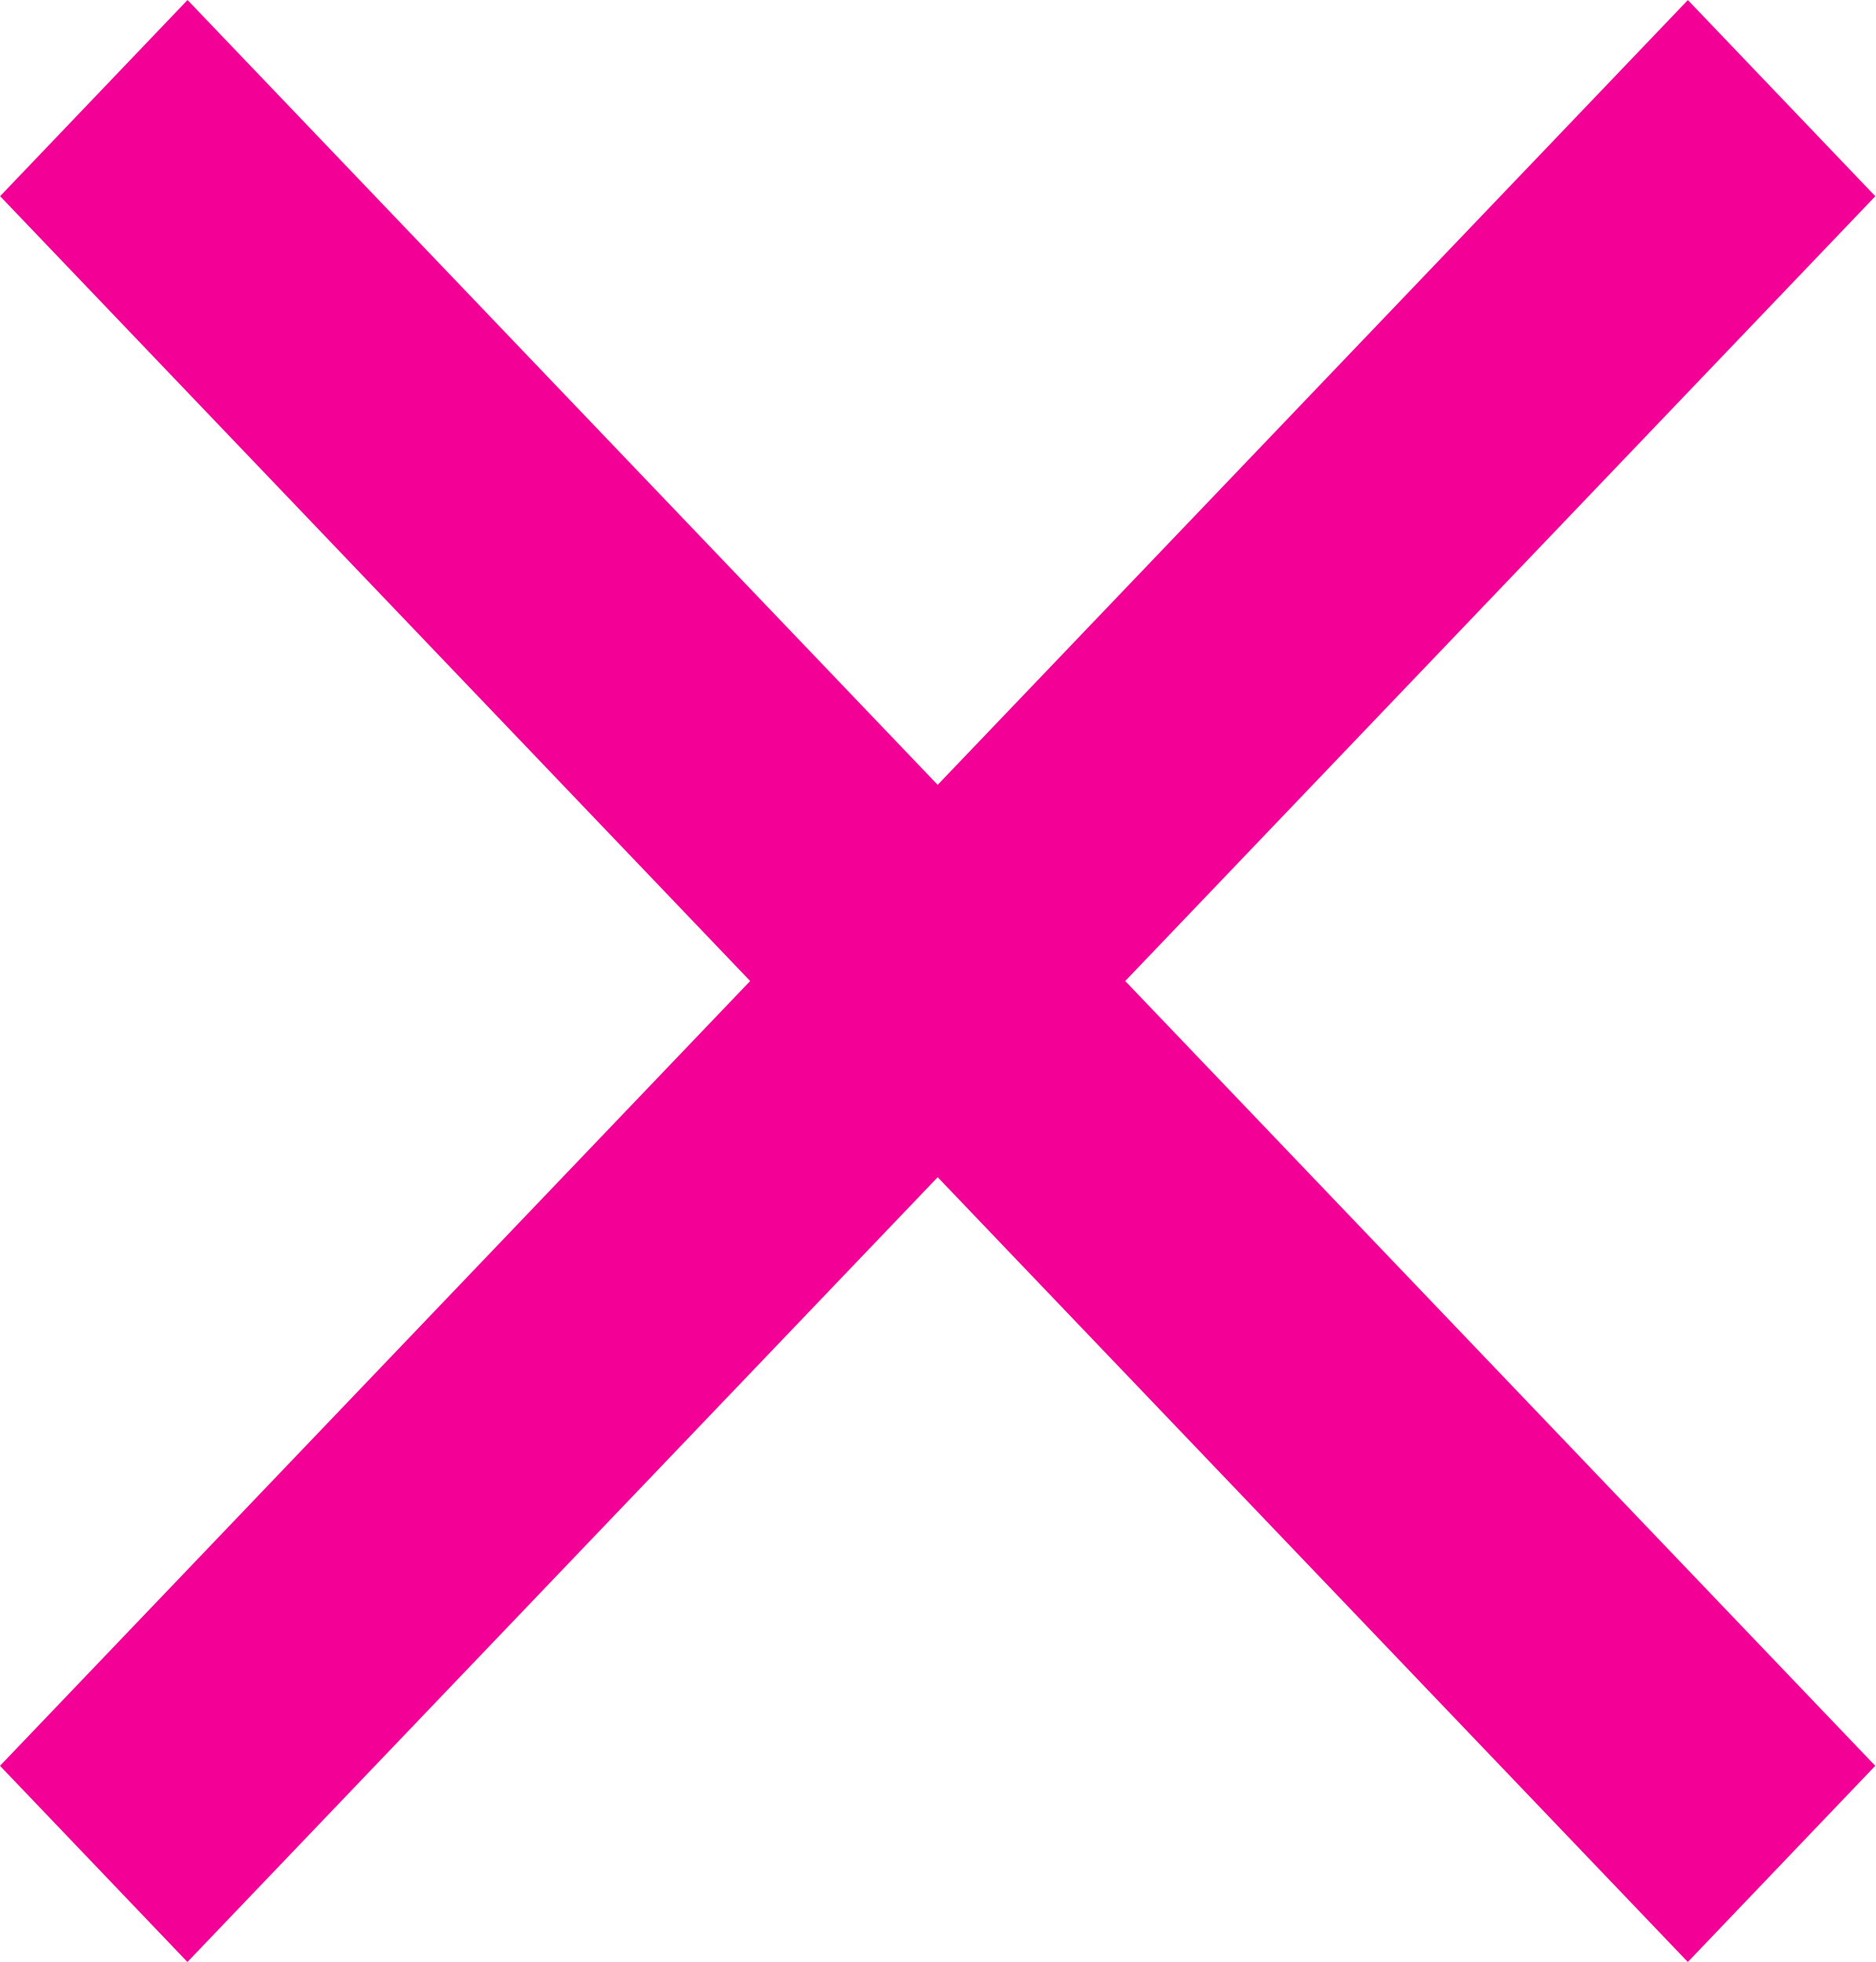
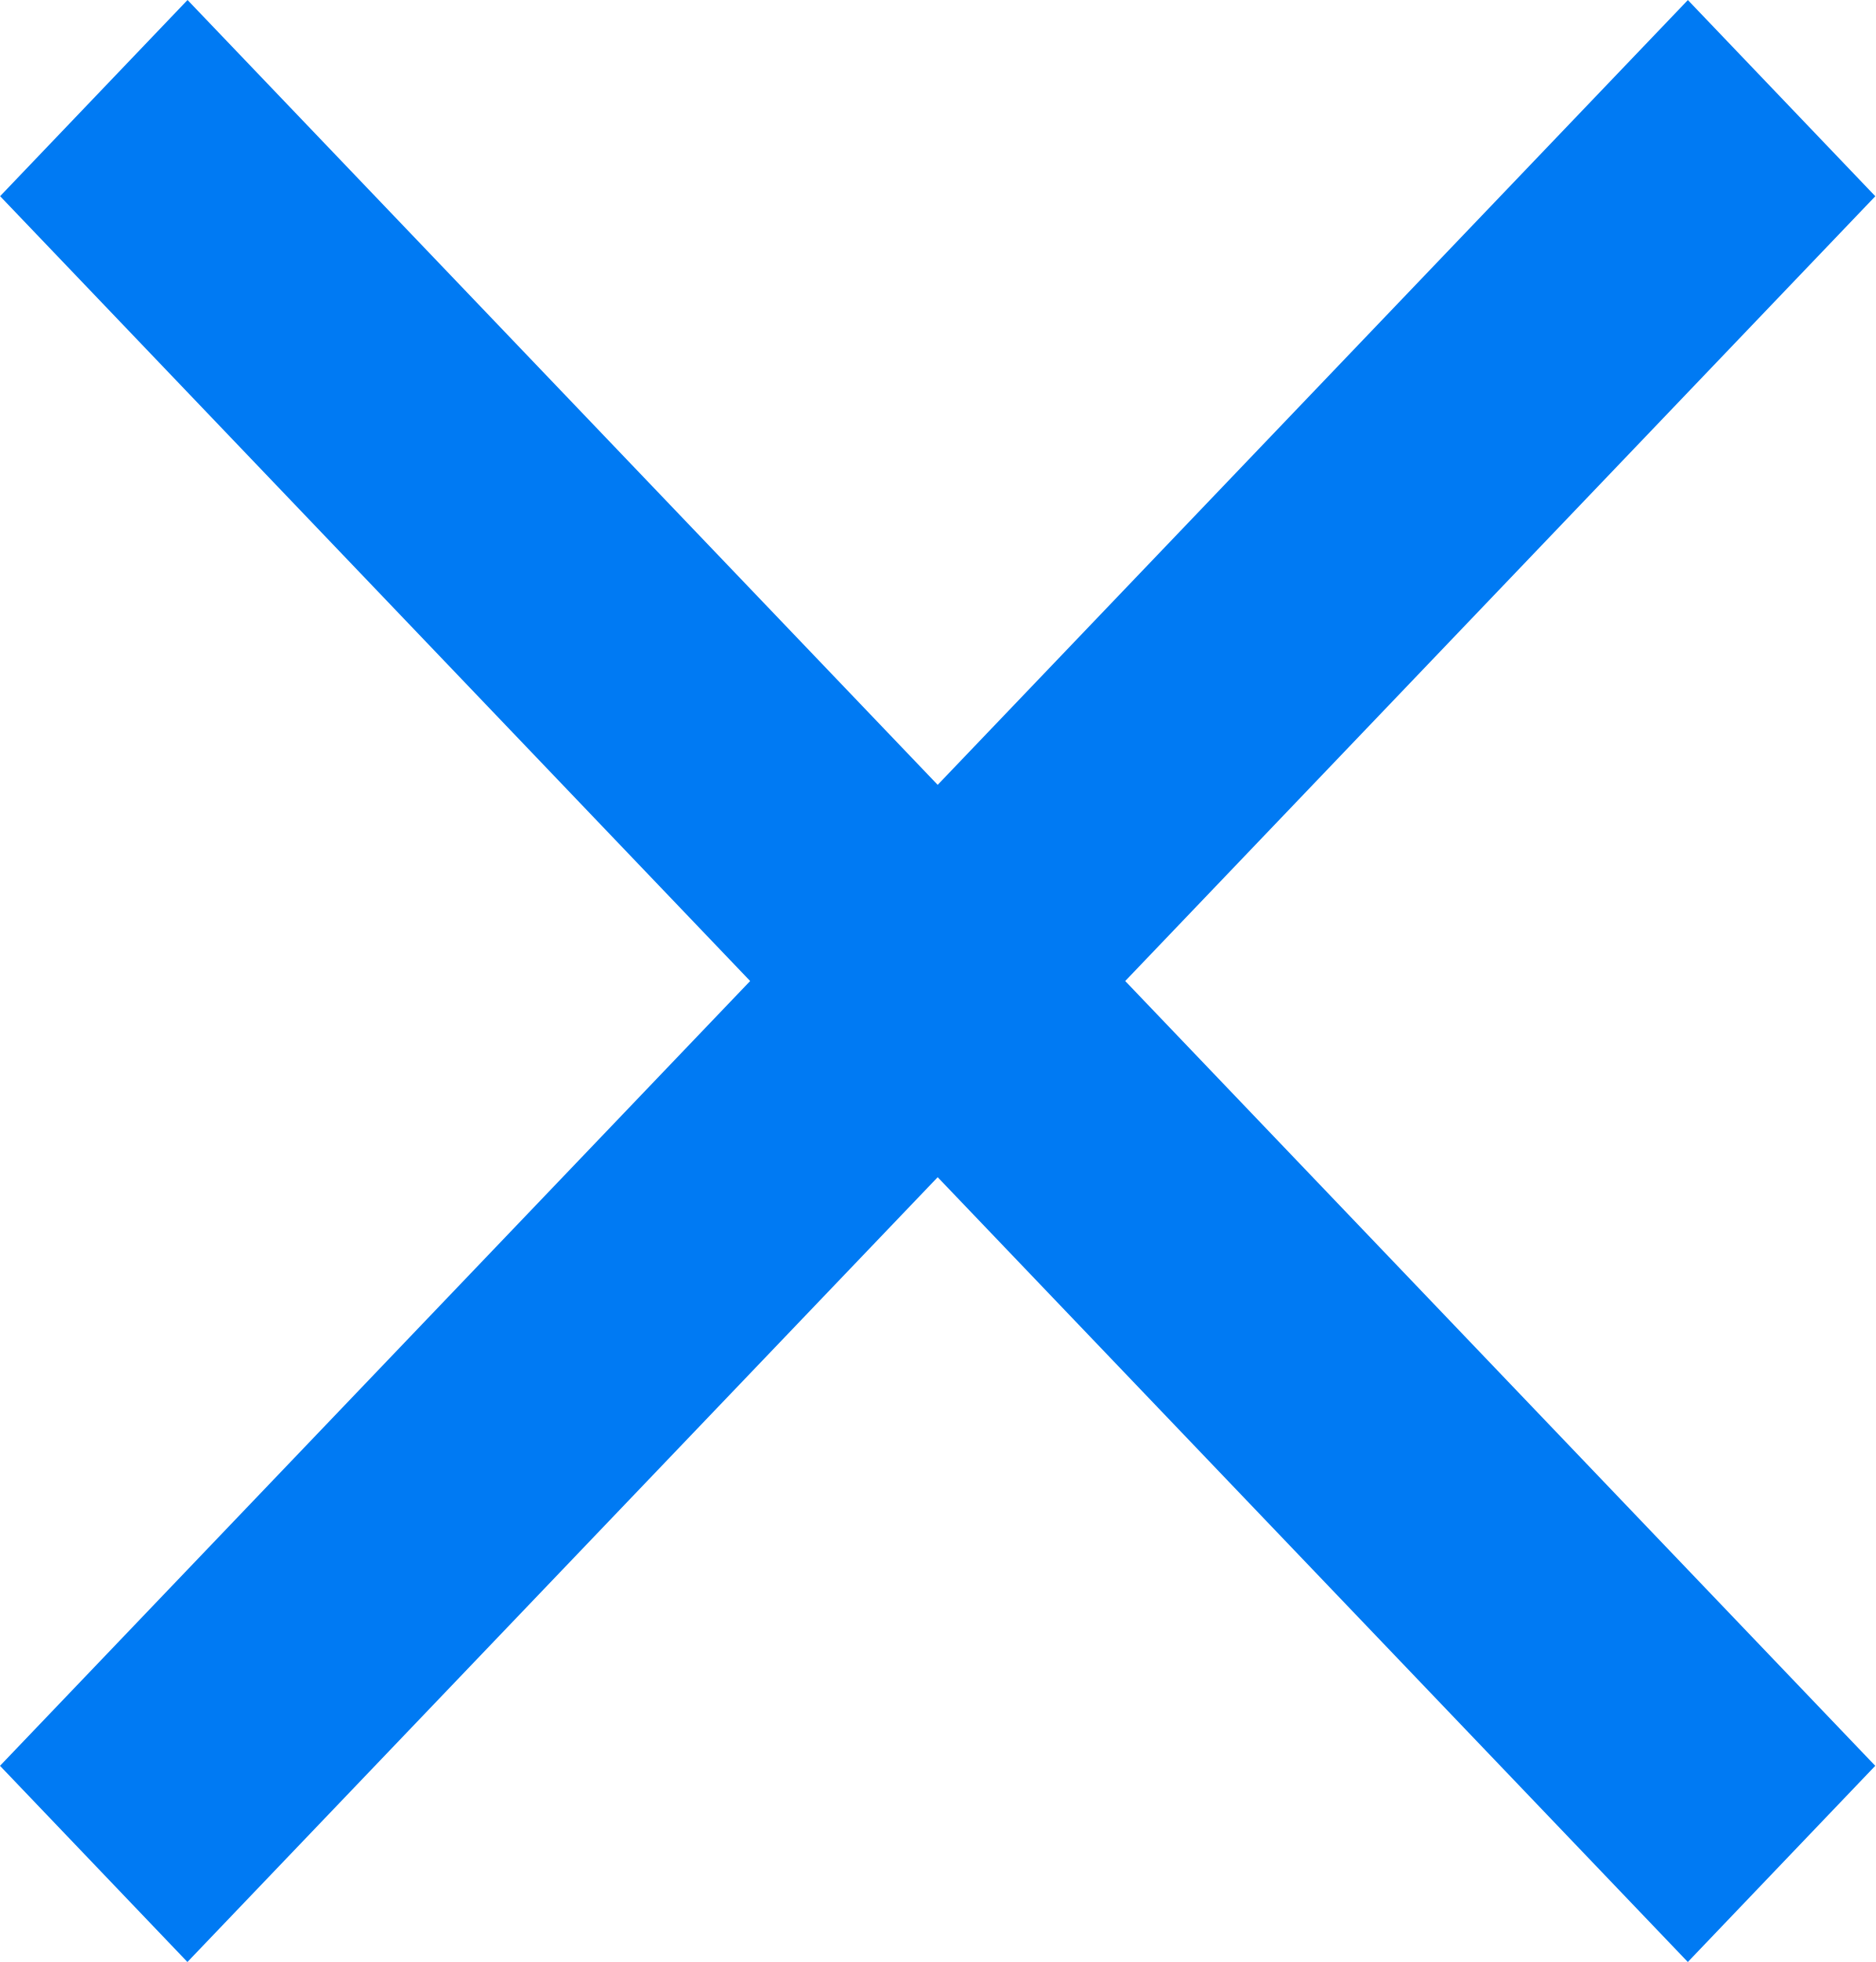
<svg xmlns="http://www.w3.org/2000/svg" width="34.019" height="35.583" viewBox="0 0 34.019 35.583">
-   <path fill="#f30096" id="Icon_ionic-md-close" data-name="Icon ionic-md-close" d="M41.542,11.082l-3.4-3.558L24.533,21.757,10.925,7.523l-3.4,3.558L21.131,25.315,7.523,39.548l3.4,3.558L24.533,28.873,38.141,43.106l3.4-3.558L27.935,25.315Z" transform="translate(-7.523 -7.523)" />
+   <path fill="#007af3" id="Icon_ionic-md-close" data-name="Icon ionic-md-close" d="M41.542,11.082l-3.4-3.558L24.533,21.757,10.925,7.523l-3.4,3.558L21.131,25.315,7.523,39.548l3.4,3.558L24.533,28.873,38.141,43.106l3.4-3.558L27.935,25.315Z" transform="translate(-7.523 -7.523)" />
</svg>
